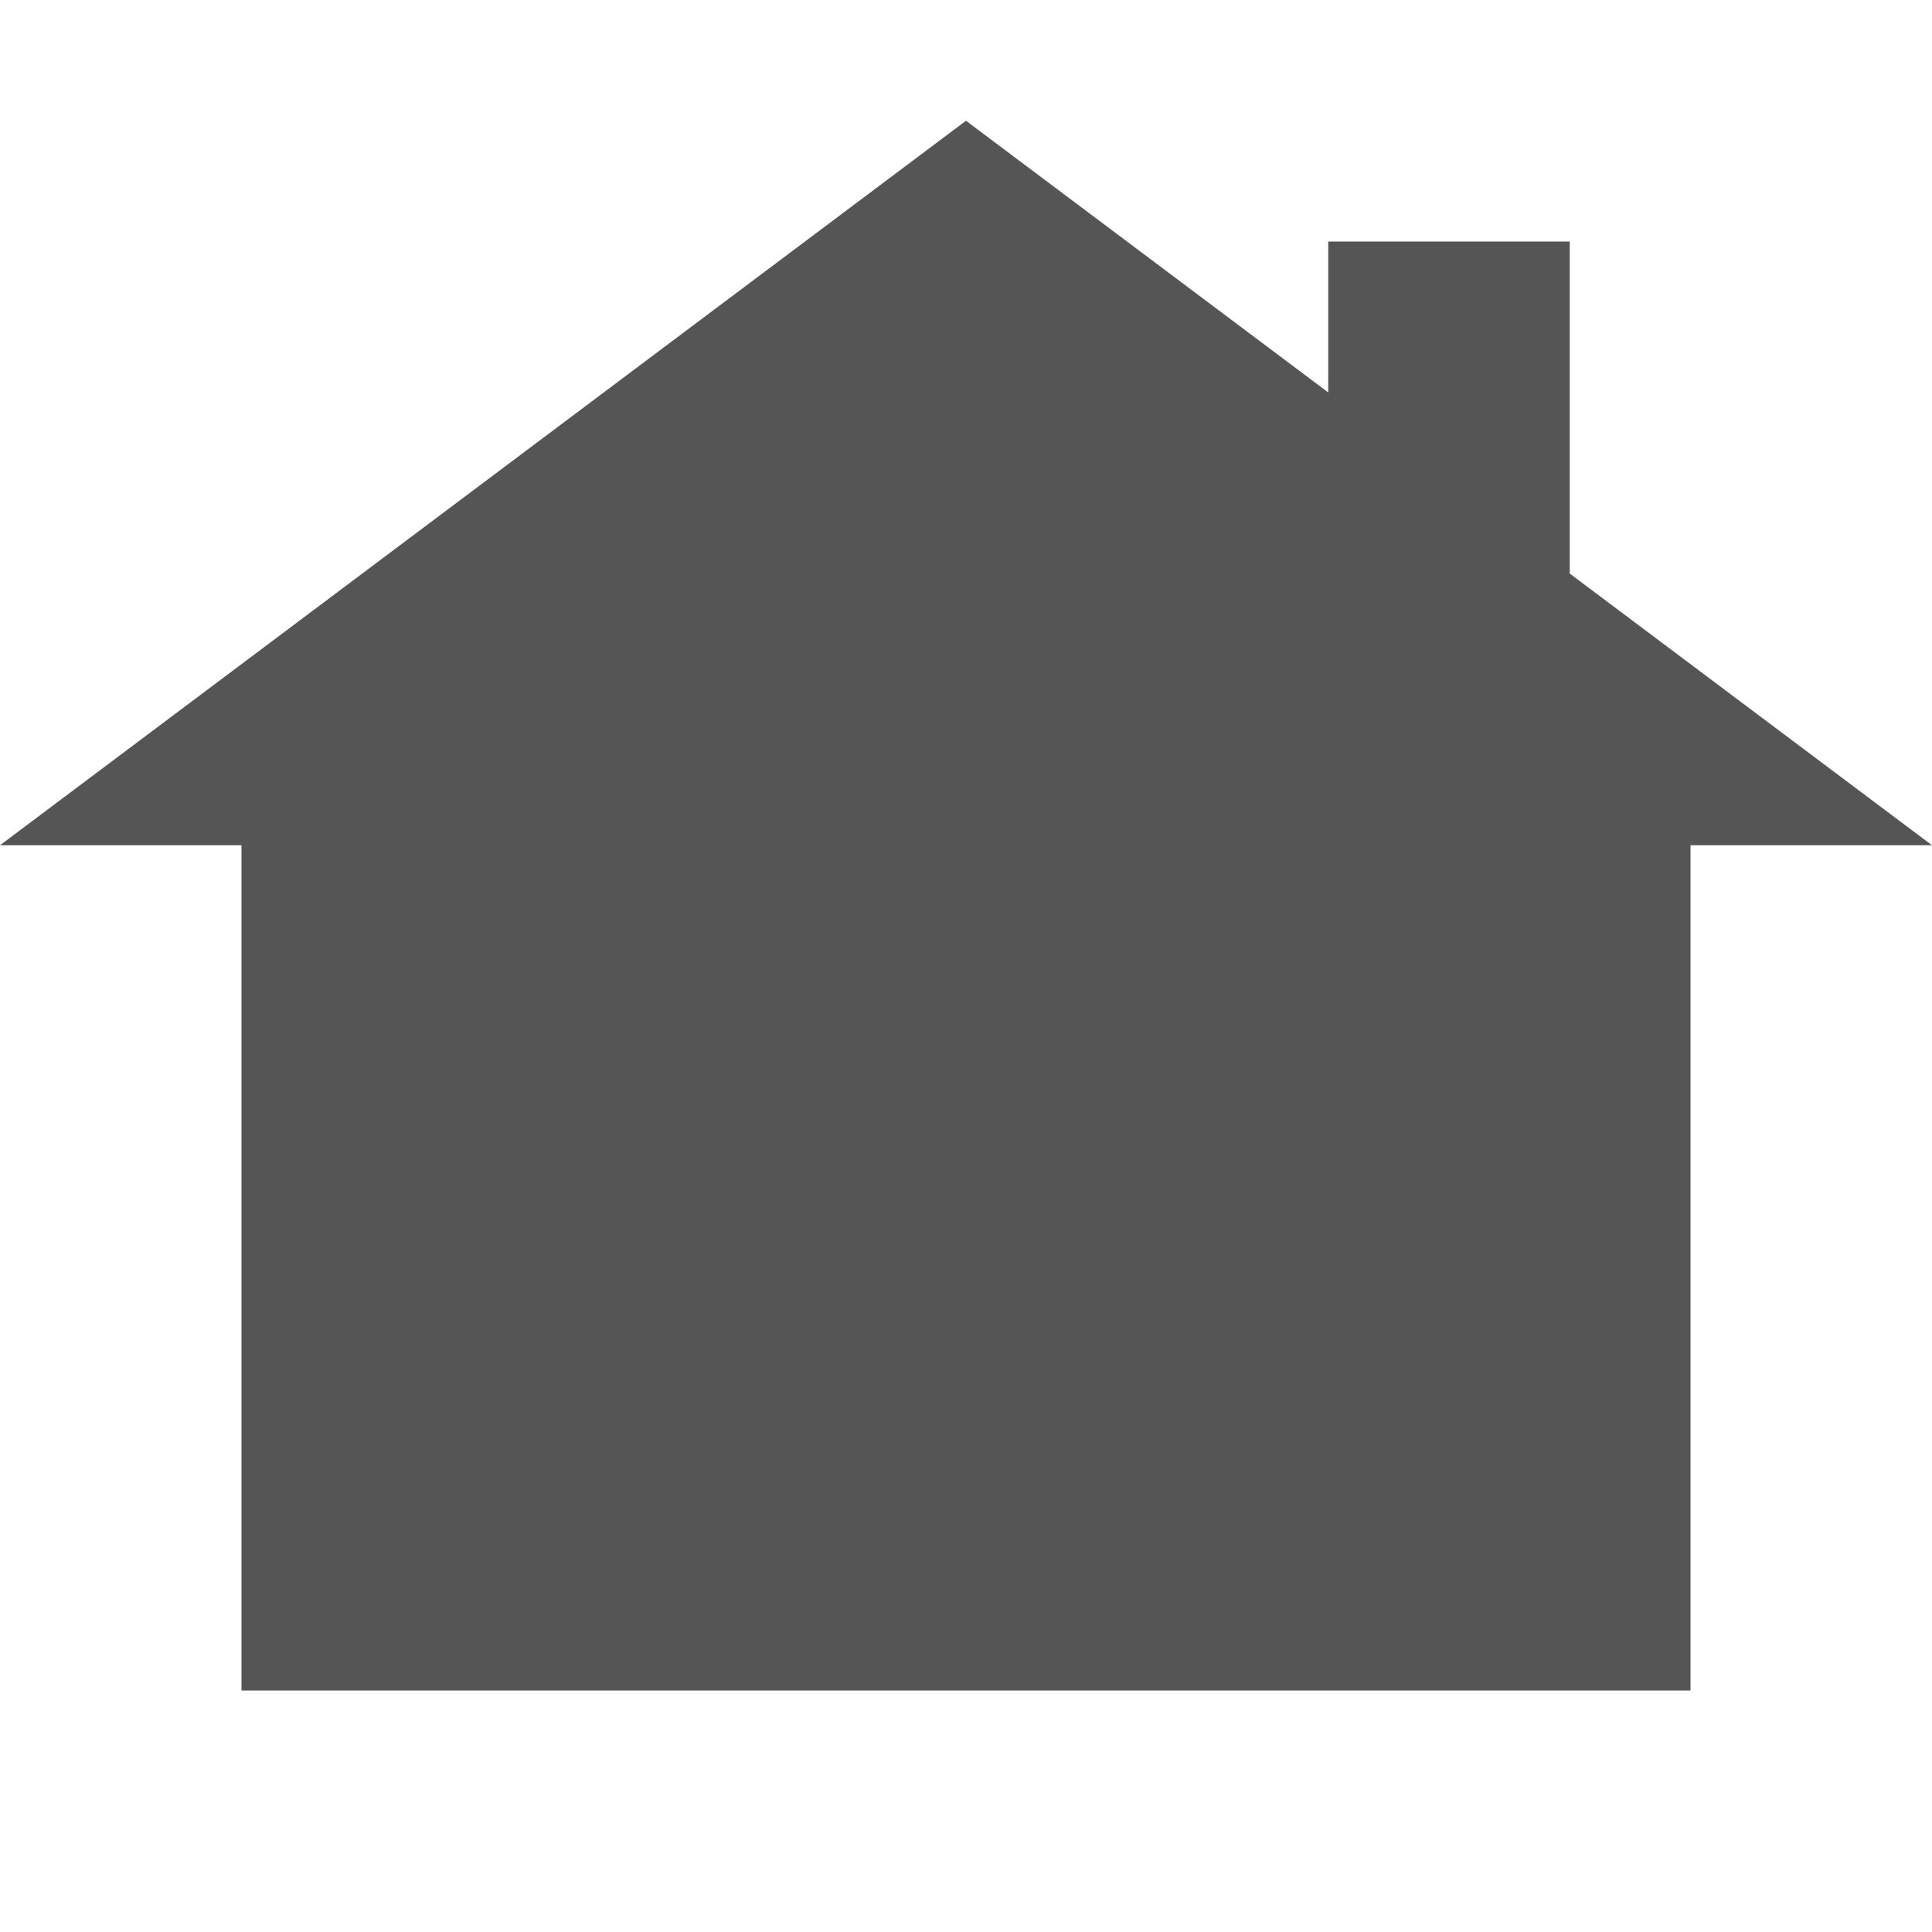
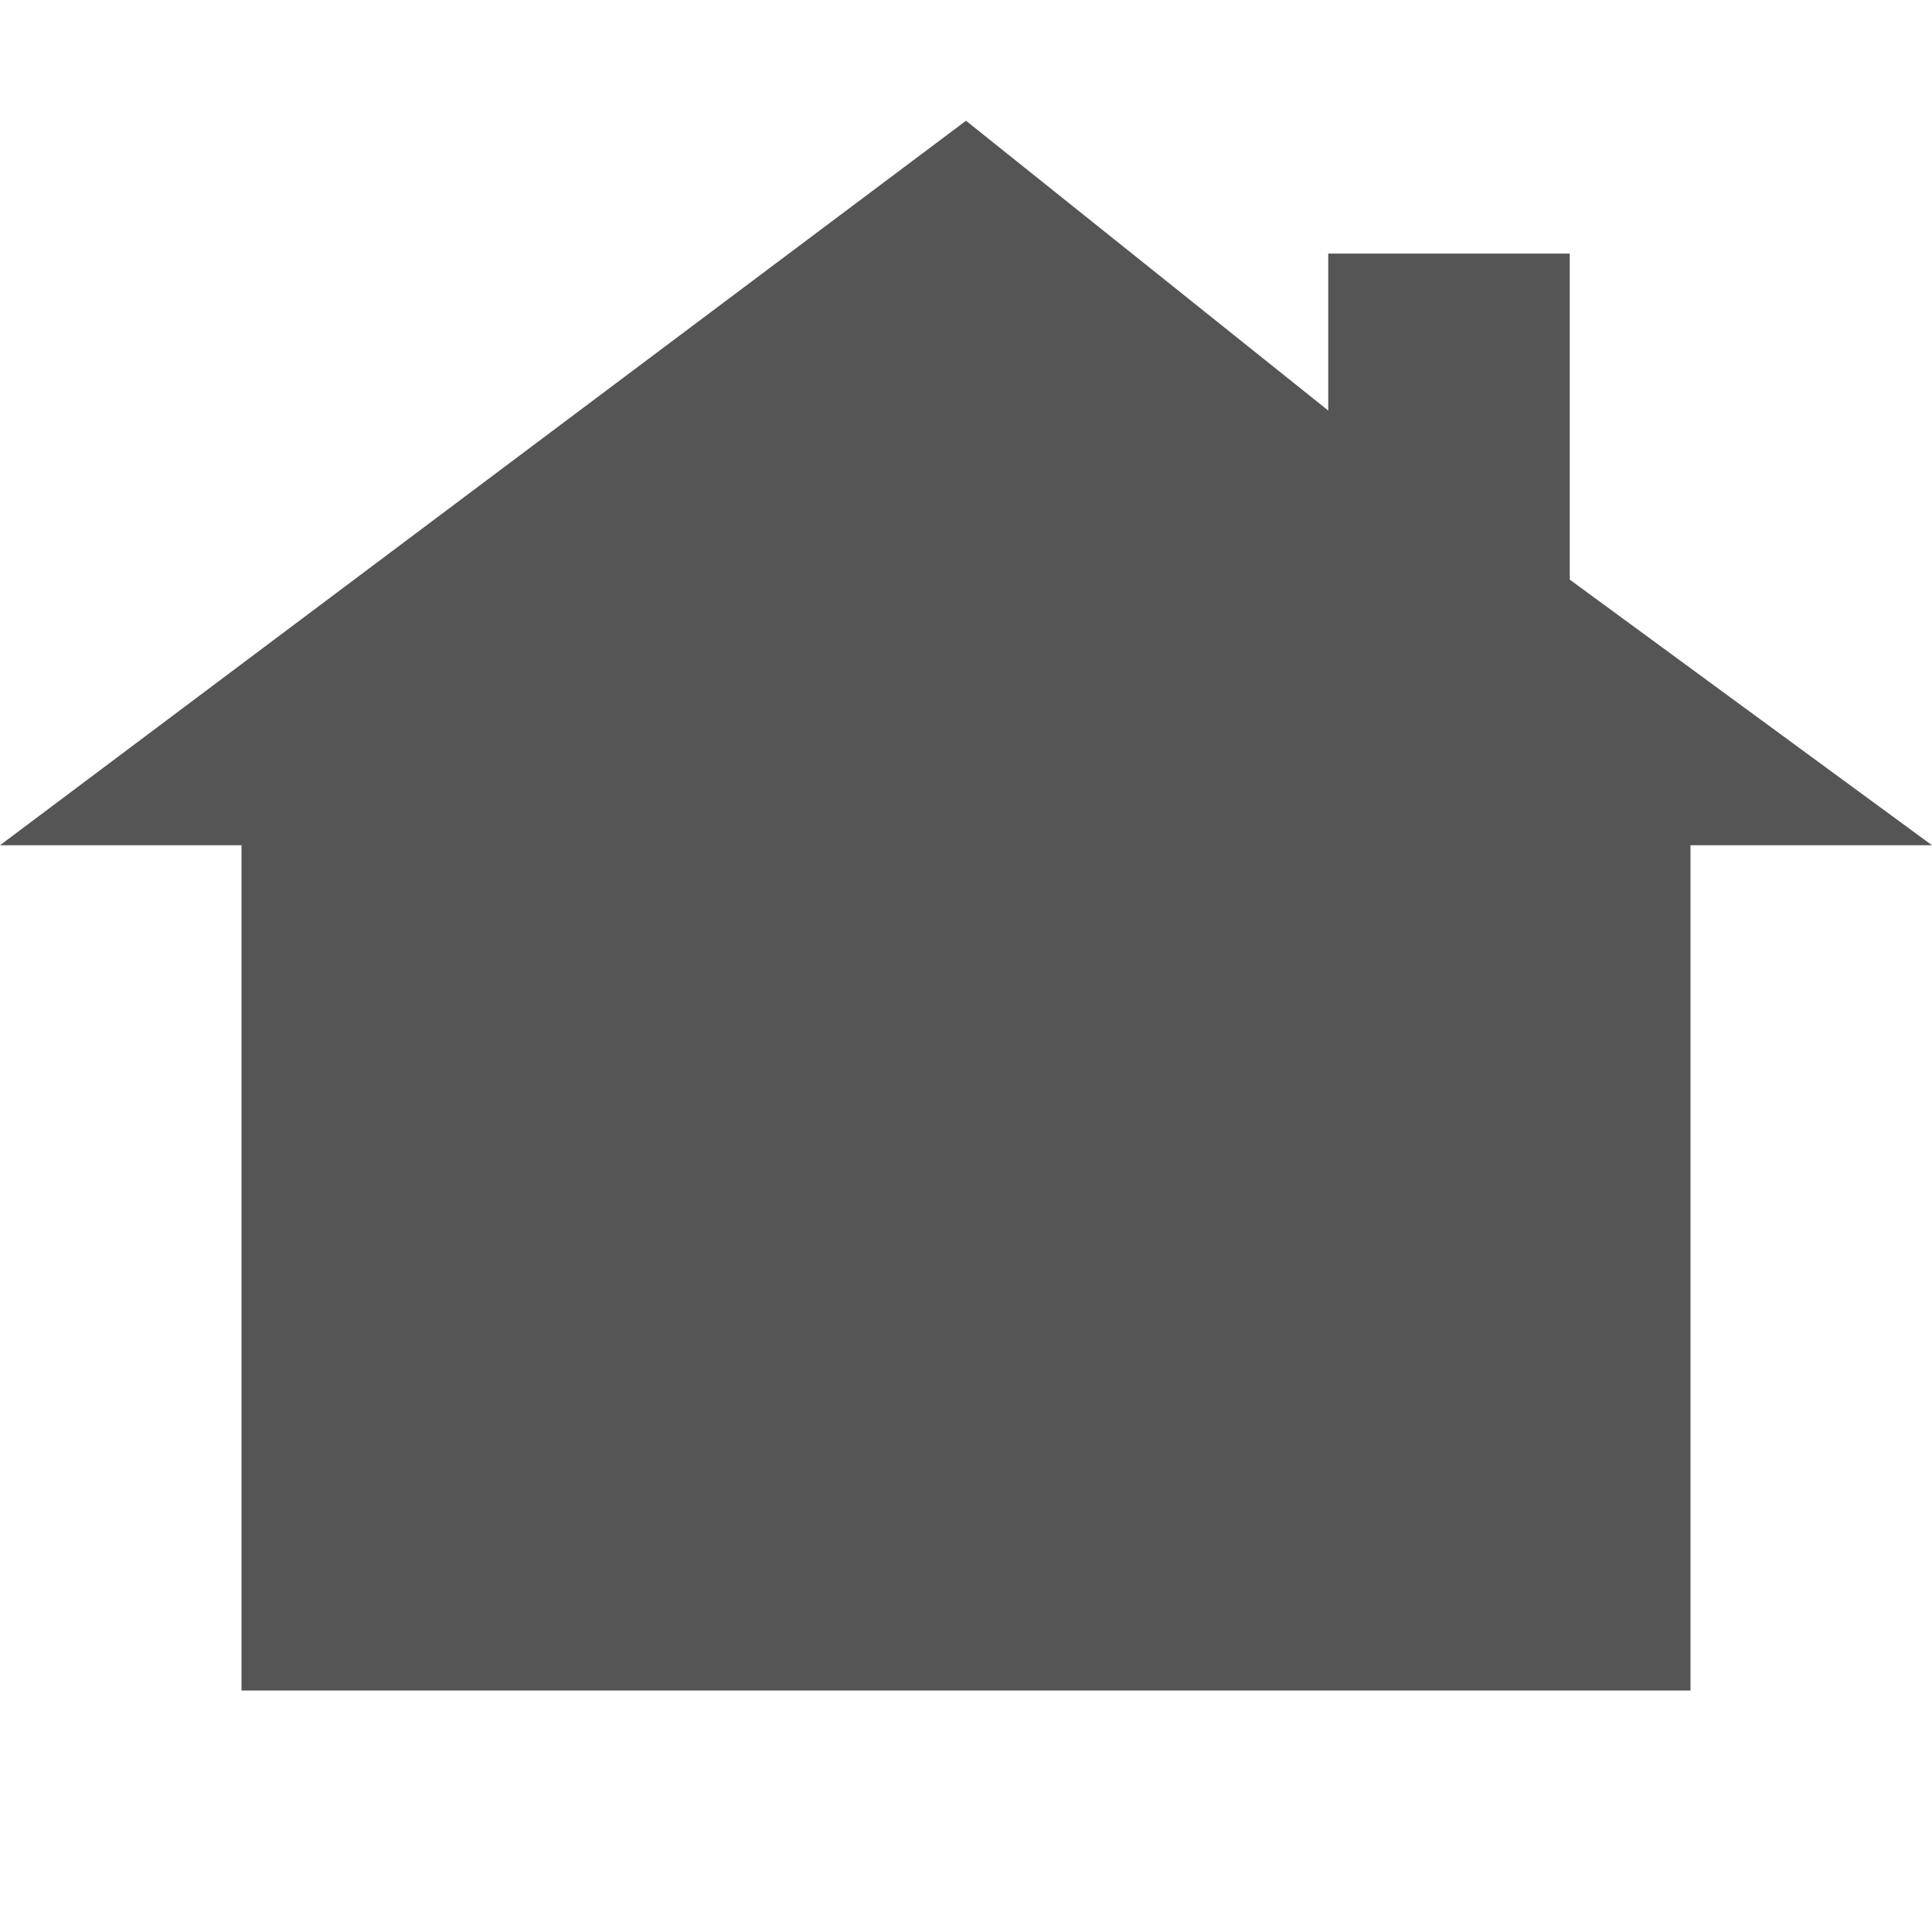
- <svg xmlns="http://www.w3.org/2000/svg" id="svg7384" height="16" width="16" viewBox="0 0 16 16" version="1.1">
-   <defs id="defs9" />
-   <g id="layer13" transform="translate(-562,-176)">
-     <path id="rect5149" style="color:#555555;fill:#555555;enable-background:new" d="m 570,177 -8,6 2,0 0,7 3,0 1,0 1,0 1,0 6,0 0,-7 2,0 -3,-2.25 0,-2.75 -2,0 0,1.25 z" />
+ <svg xmlns="http://www.w3.org/2000/svg" height="16" width="16" viewBox="0 0 16 16" version="1.1">
+   <g transform="translate(-562,-176)">
+     <path d="m570 177-8 6 2 0 0 7 3 0 1 0 1 0 1 0 6 0 0-7 2 0-3-2.2 0-2.7-2 0 0 1.3z" fill="#555" />
  </g>
</svg>
